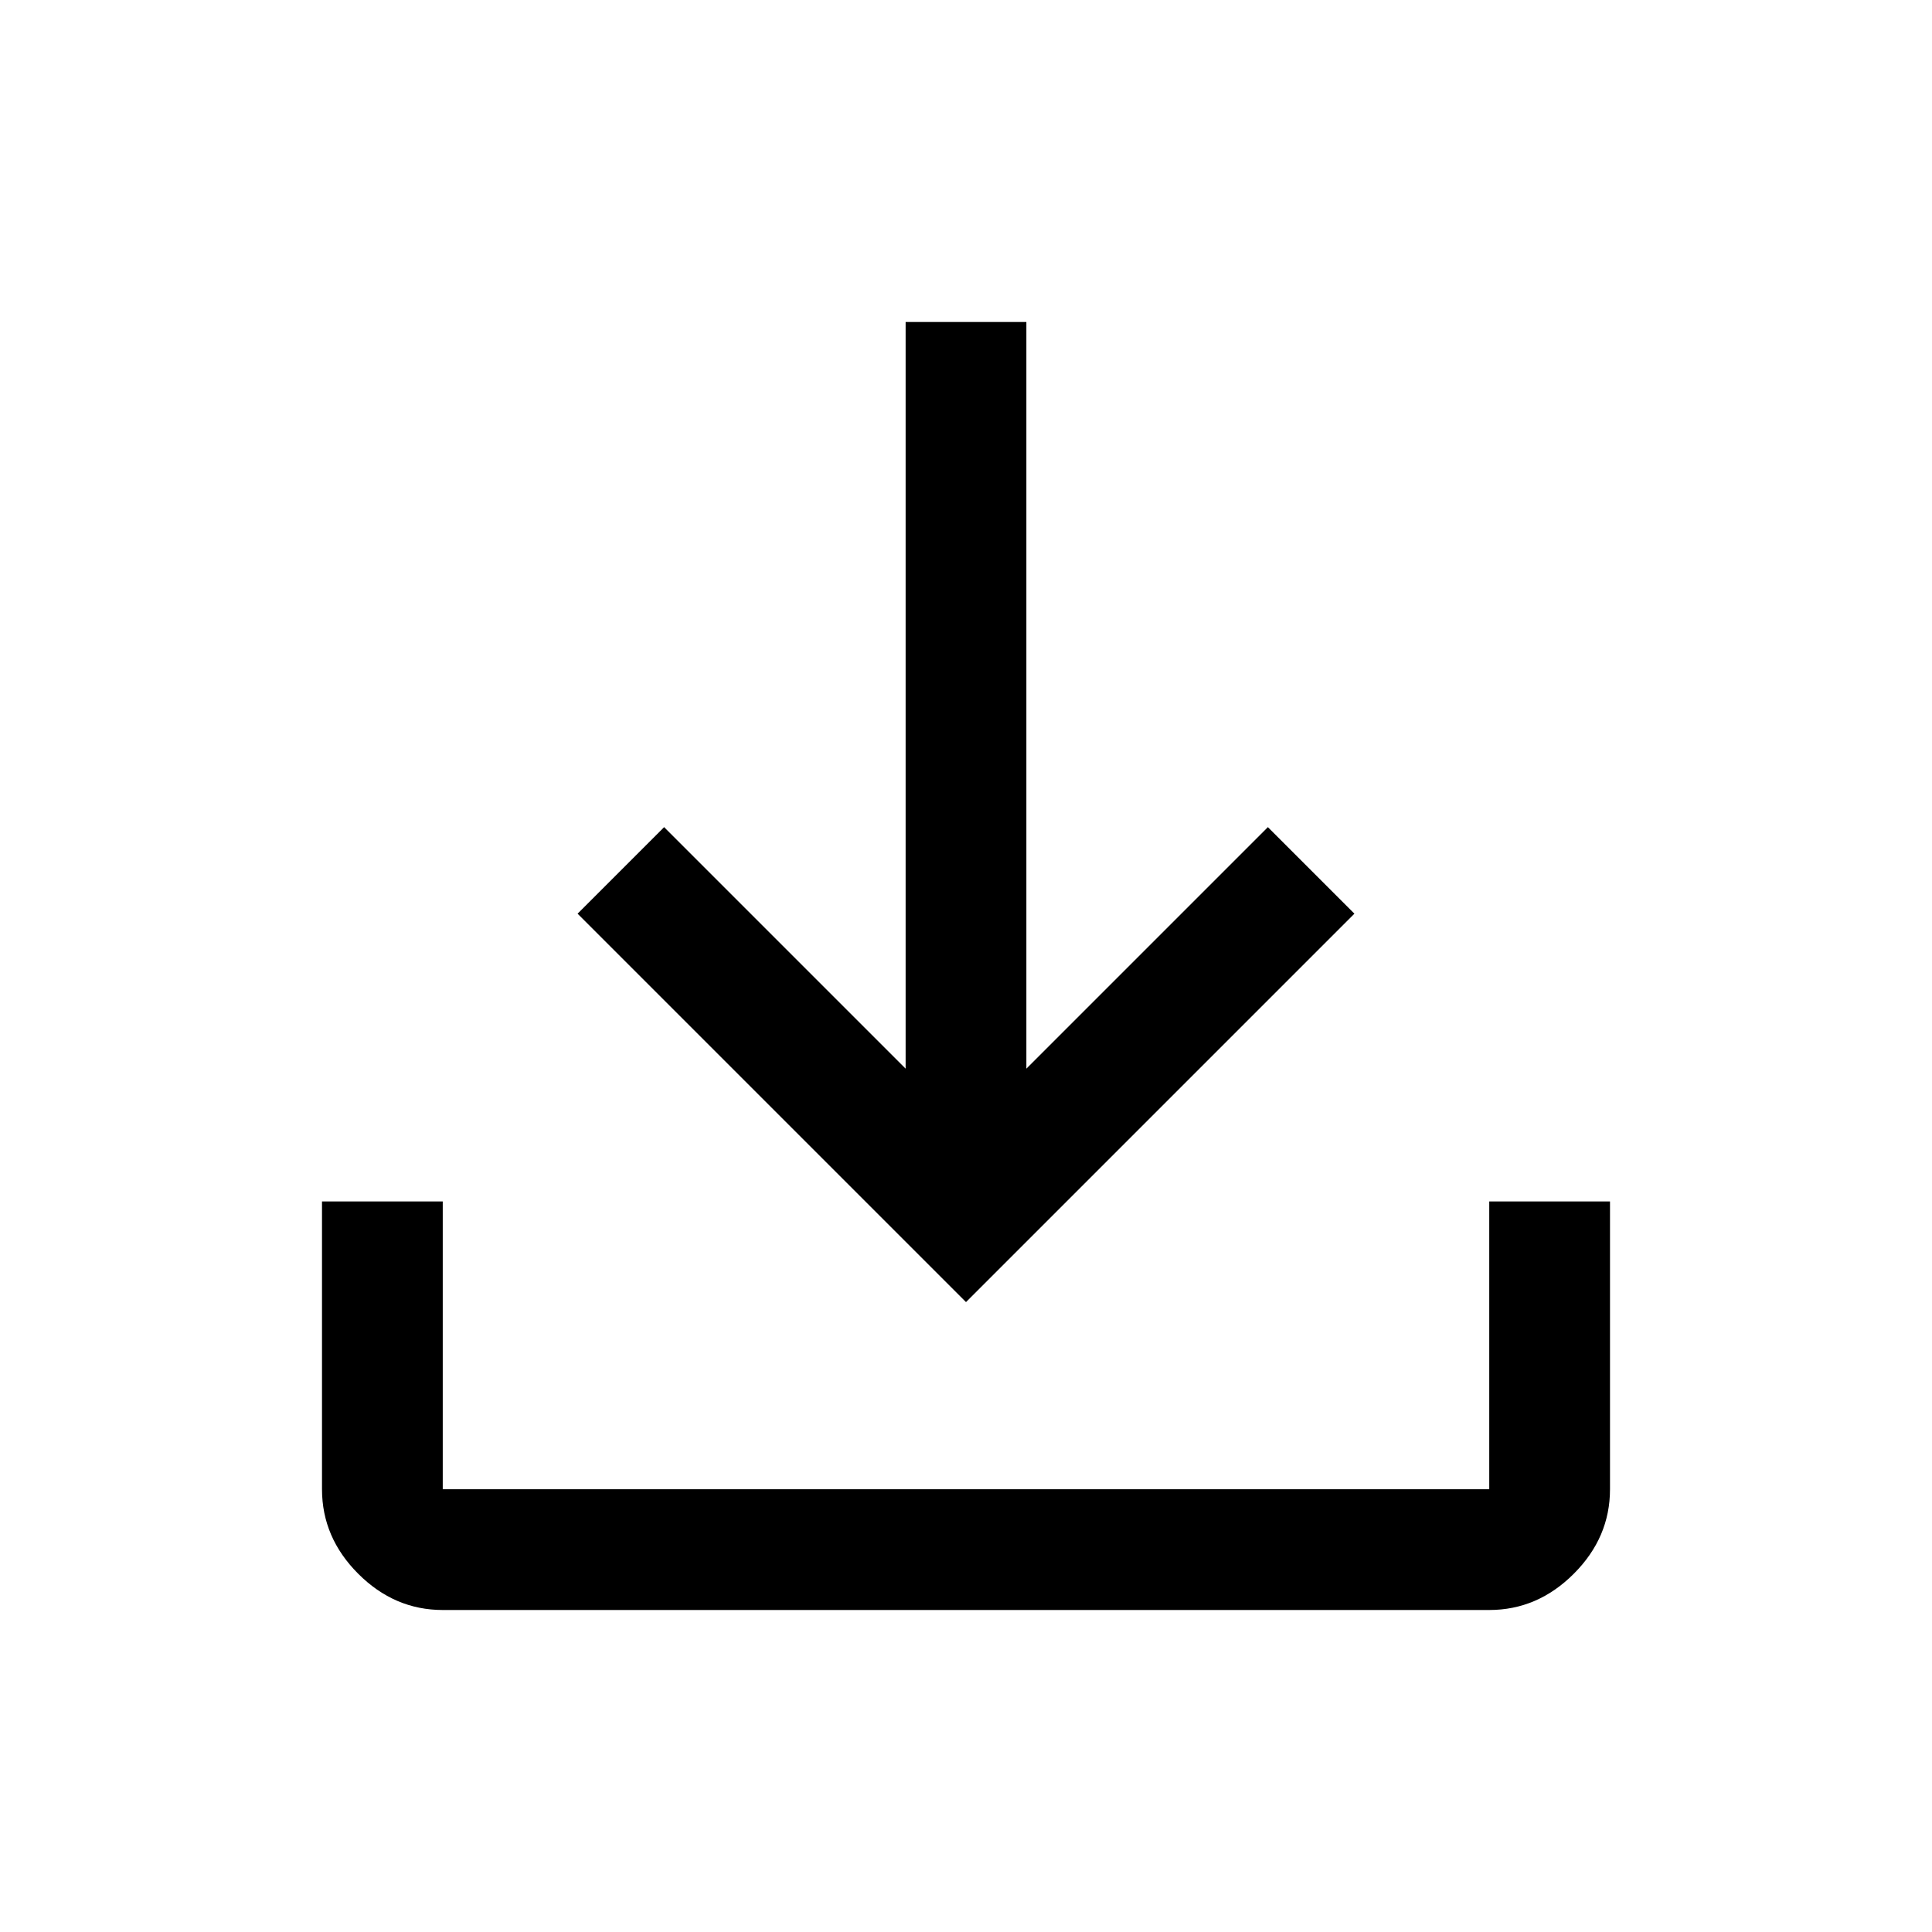
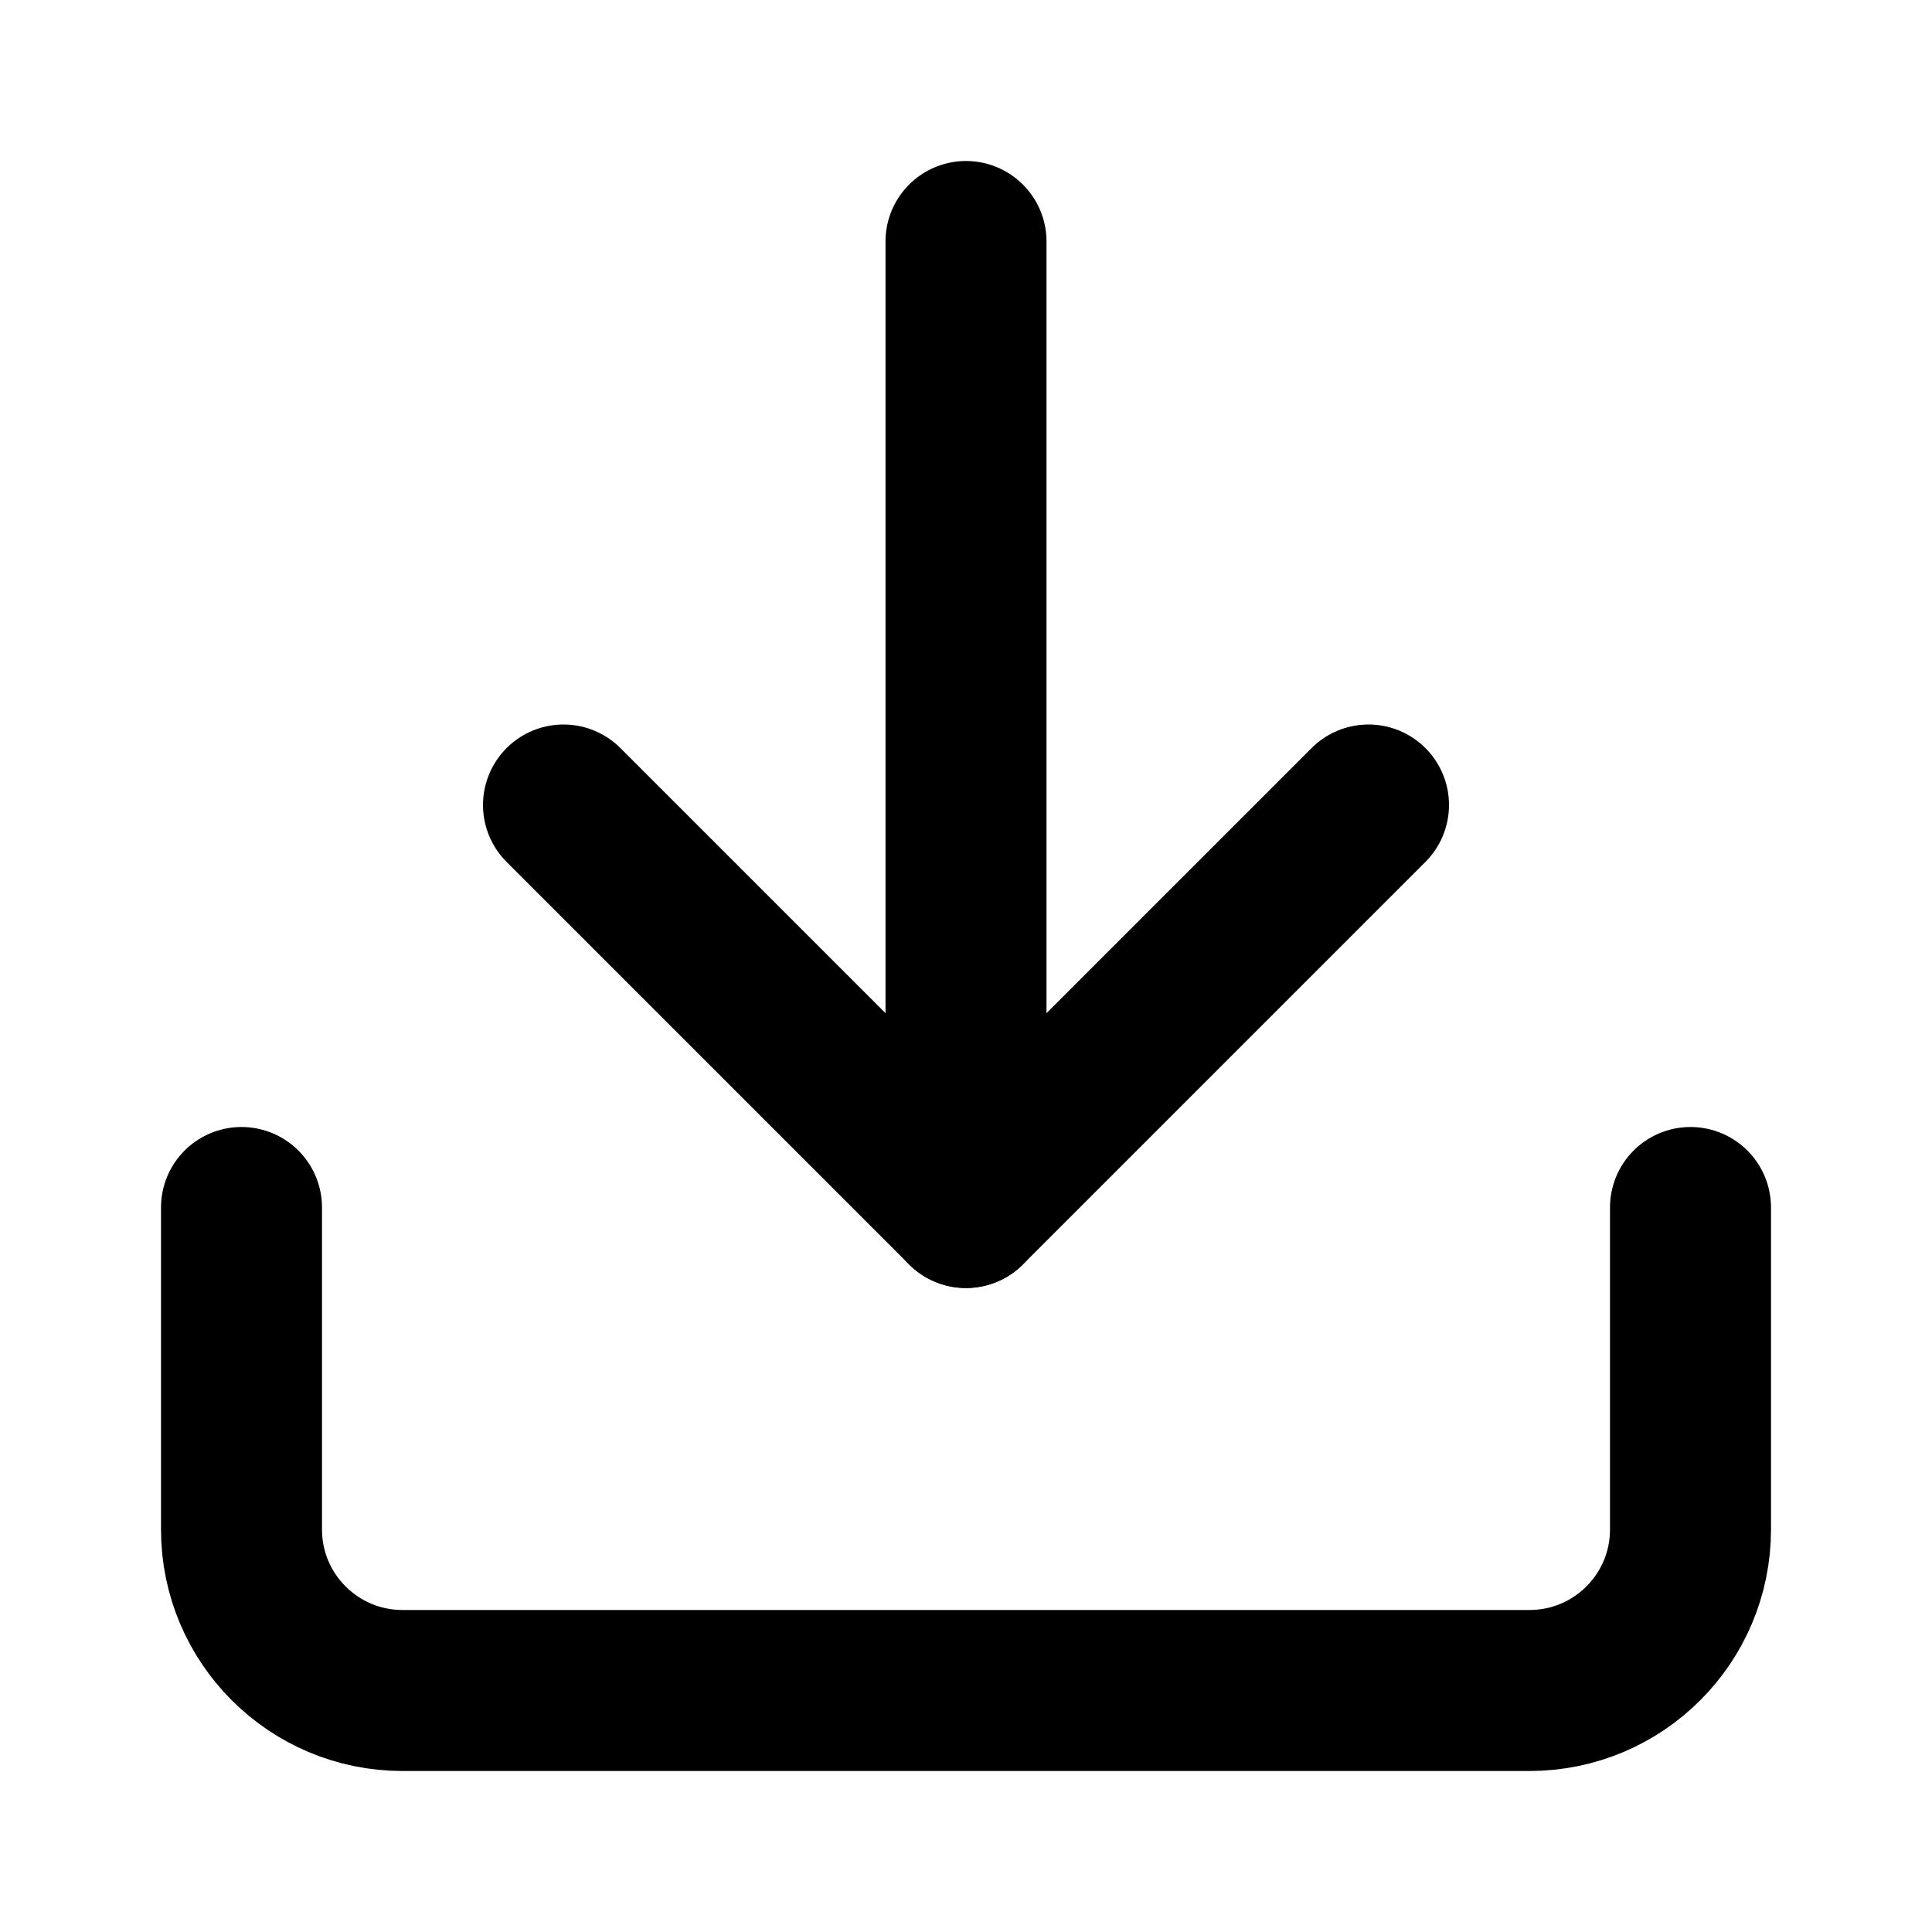
- <svg xmlns="http://www.w3.org/2000/svg" width="48" height="48" viewBox="0 -960 960 960">
-   <path d="M480-313 287-506l43-43 120 120v-371h60v371l120-120 43 43-193 193ZM220-160q-24 0-42-18t-18-42v-143h60v143h520v-143h60v143q0 24-18 42t-42 18H220Z" />
+ <svg xmlns="http://www.w3.org/2000/svg" class="lucide lucide-download" width="24" height="24" viewBox="0 0 24 24" fill="none" stroke="currentColor" stroke-width="2" stroke-linecap="round" stroke-linejoin="round">
+   <path d="M12 15V3" />
+   <path d="M21 15v4a2 2 0 0 1-2 2H5a2 2 0 0 1-2-2v-4" />
+   <path d="m7 10 5 5 5-5" />
</svg>
